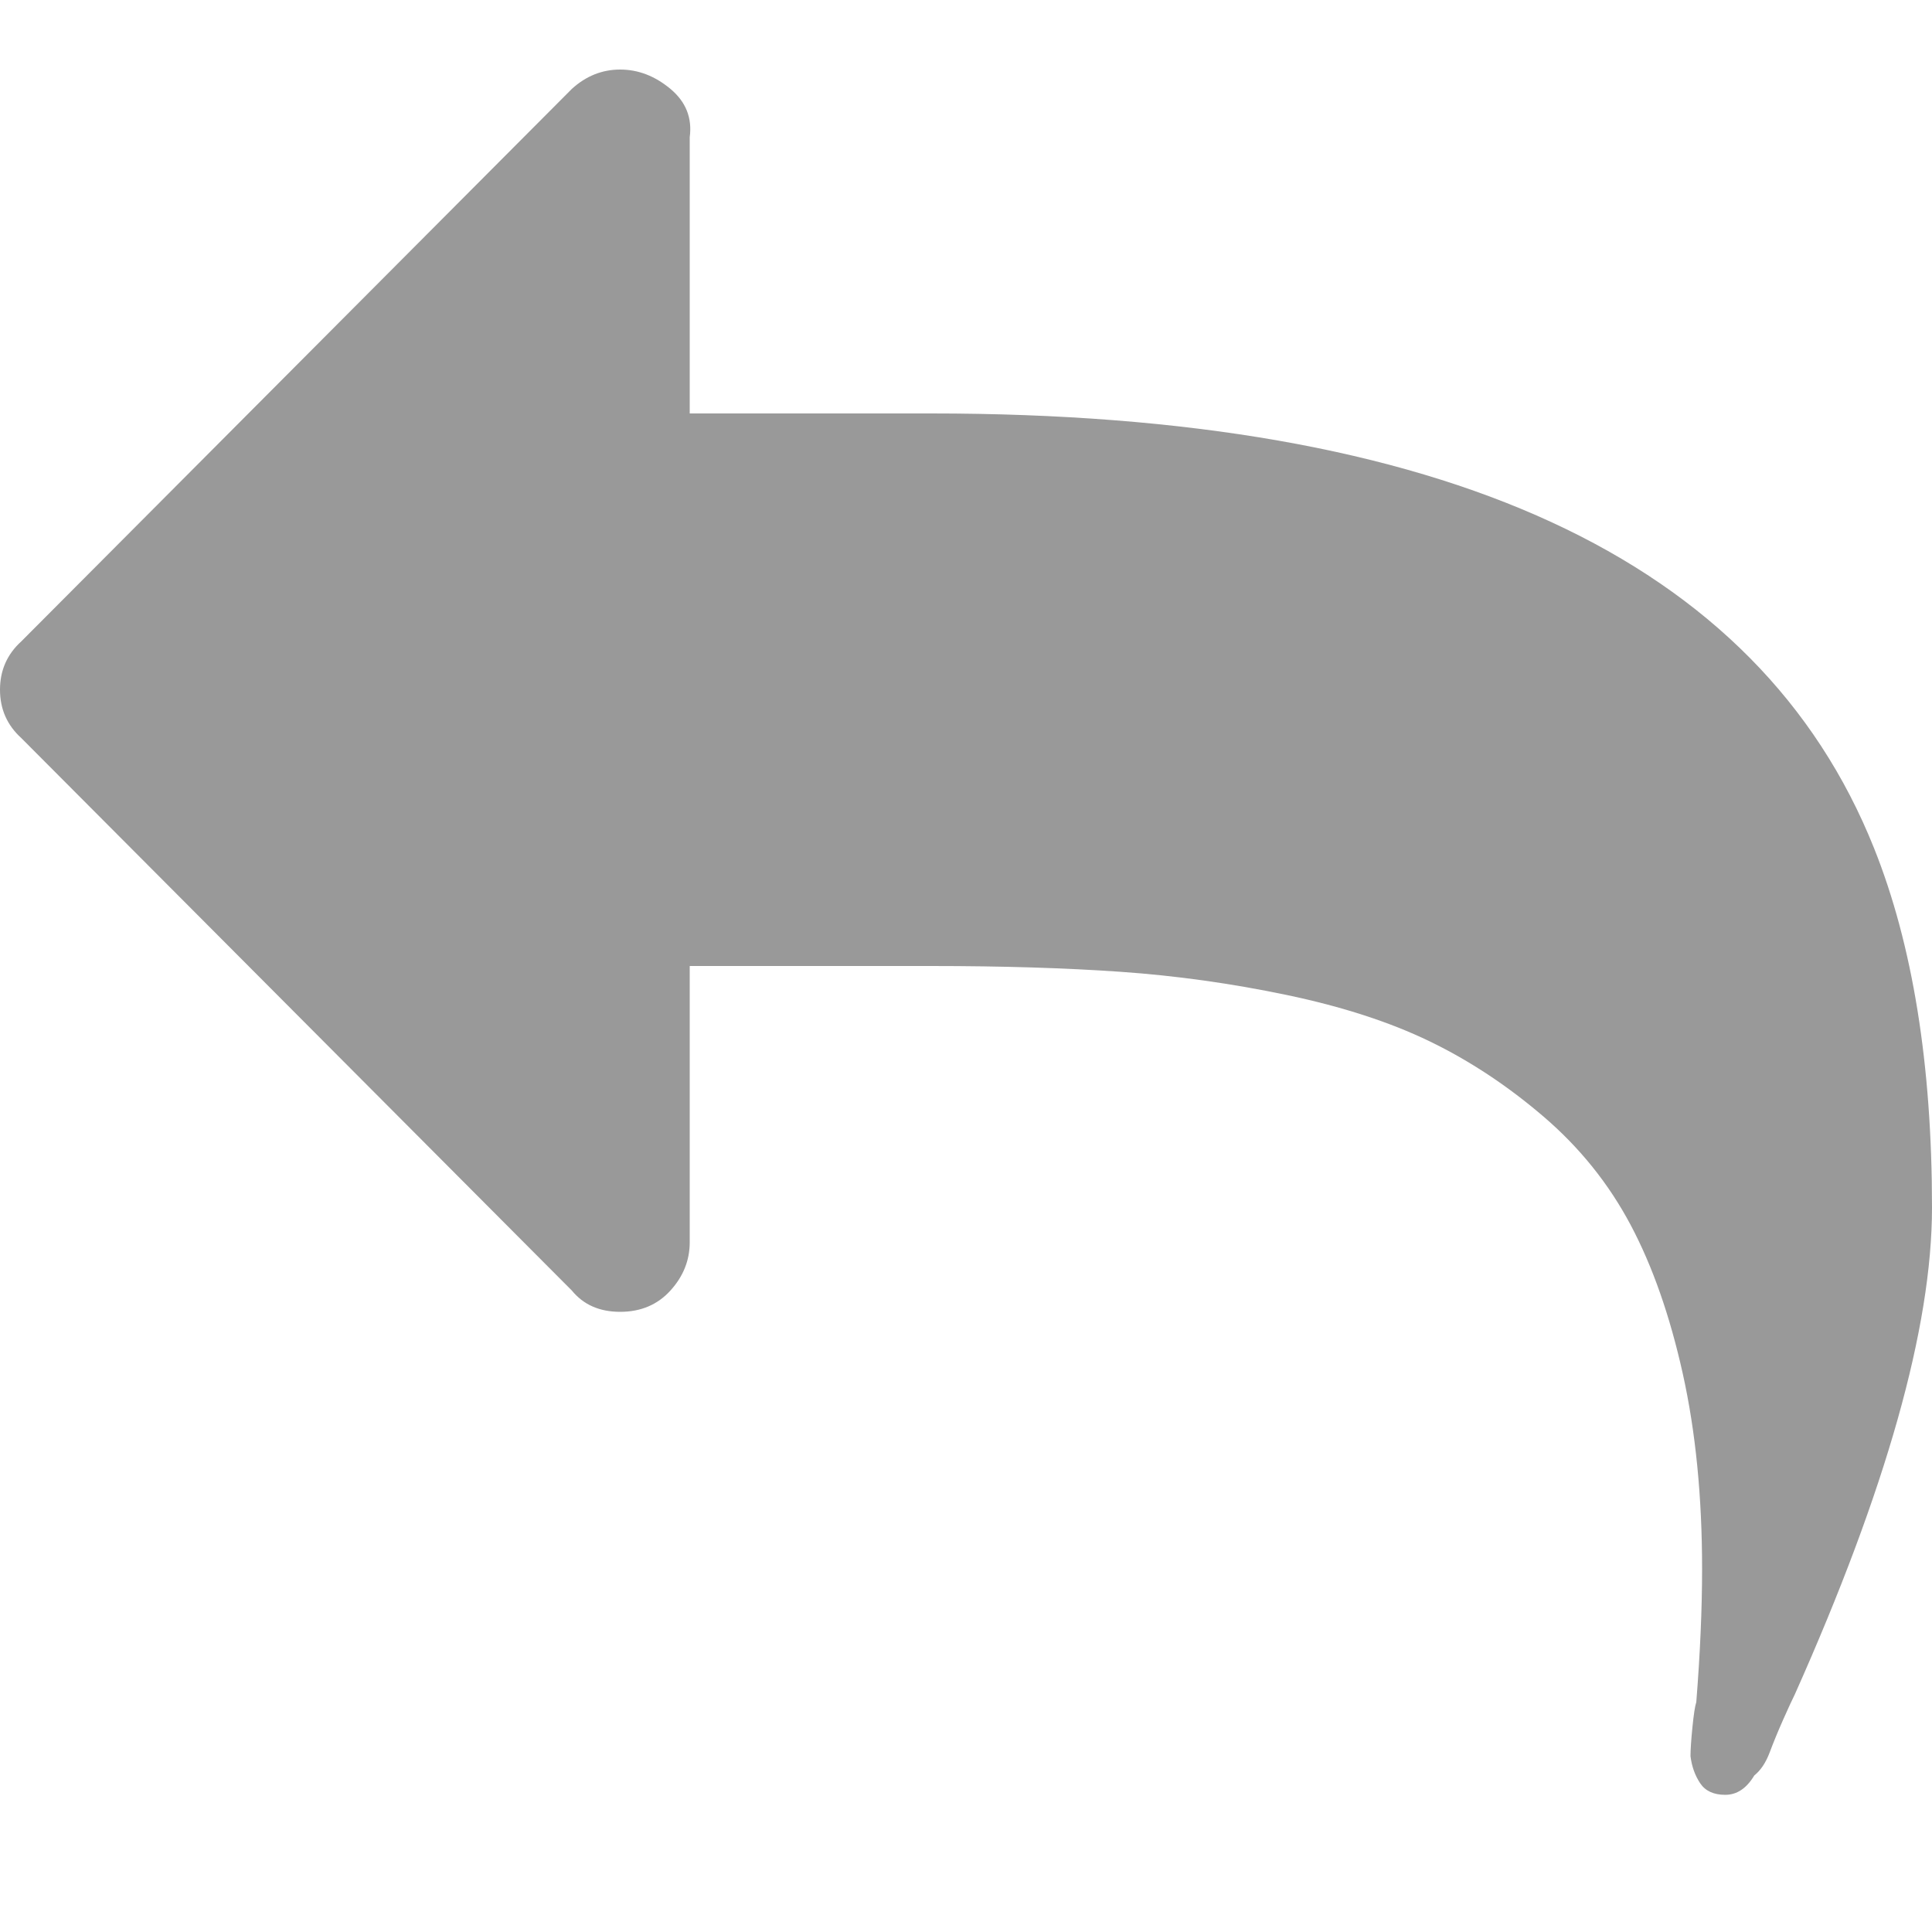
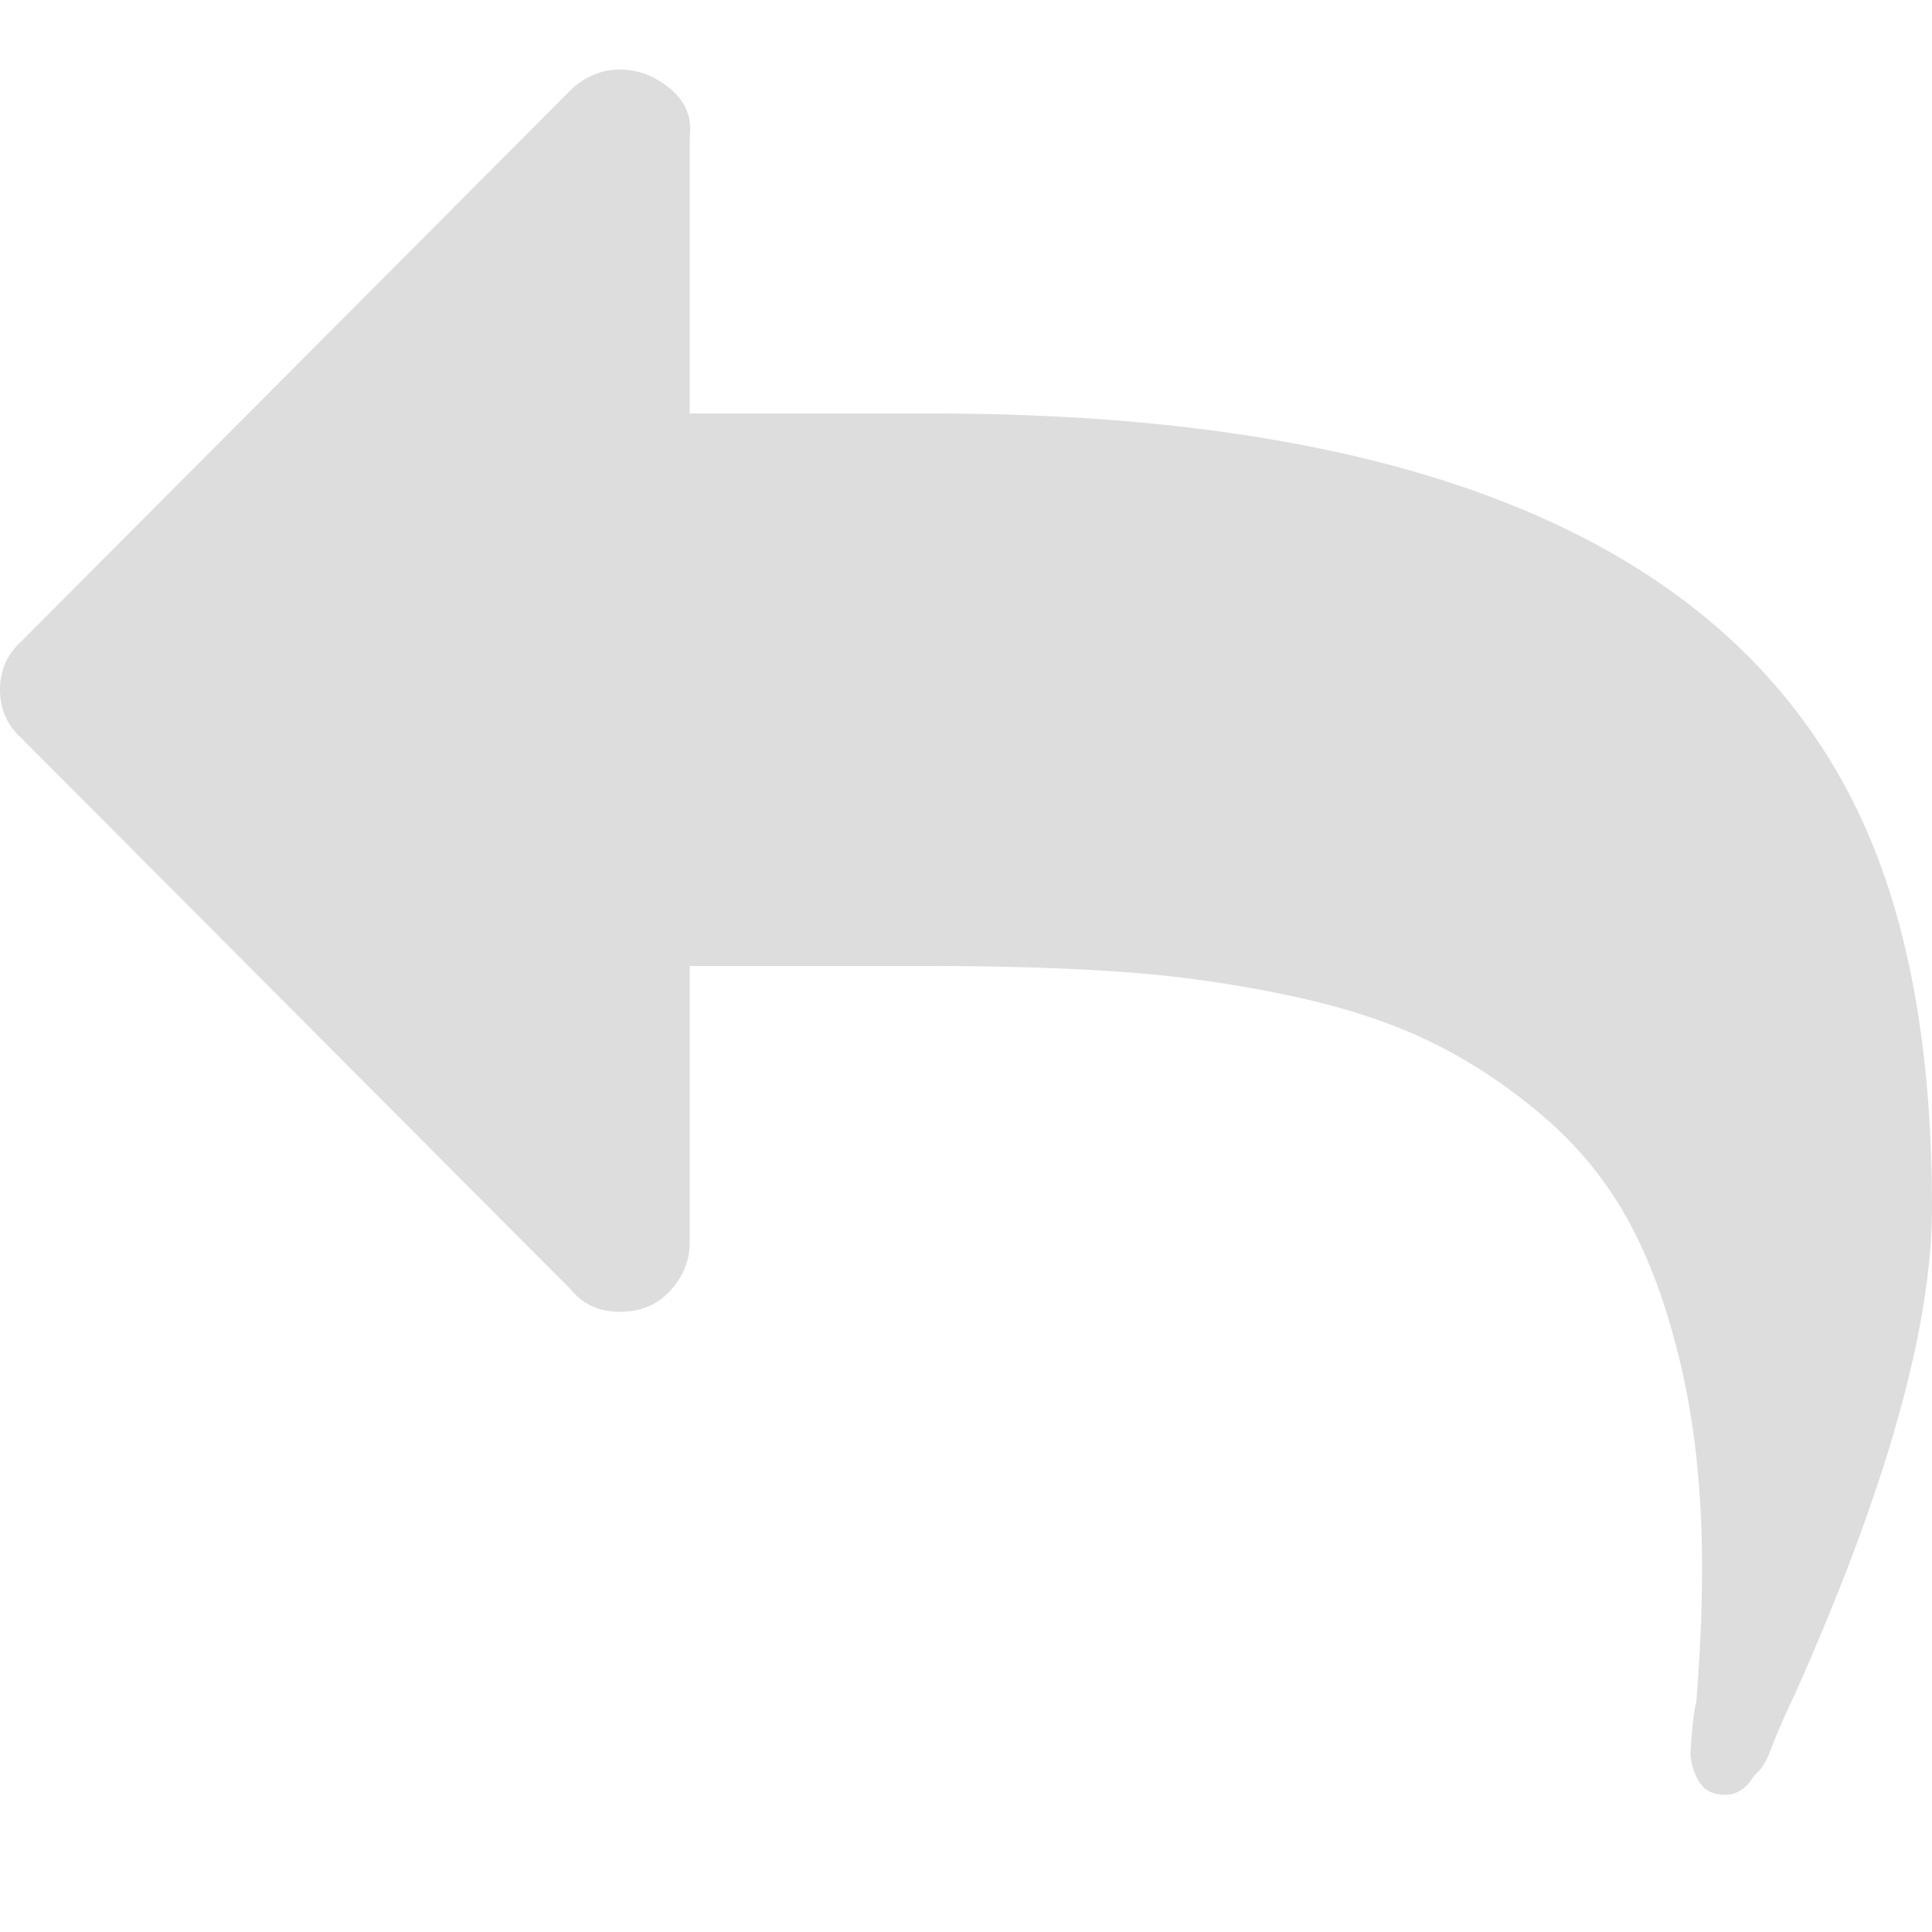
<svg xmlns="http://www.w3.org/2000/svg" version="1.1" width="32" height="32" viewBox="0 0 32 32">
-   <path d="M32 20q0 2.976-2.272 8.064-0.064 0.128-0.192 0.416t-0.224 0.544-0.256 0.384q-0.192 0.32-0.48 0.32t-0.416-0.192-0.16-0.448q0-0.16 0.032-0.48t0.064-0.416q0.096-1.216 0.096-2.208 0-1.792-0.32-3.232t-0.864-2.464-1.44-1.792-1.888-1.248-2.368-0.768-2.752-0.384-3.136-0.096h-4v4.576q0 0.448-0.32 0.8t-0.832 0.352-0.8-0.352l-9.12-9.152q-0.352-0.32-0.352-0.8t0.352-0.8l9.12-9.152q0.352-0.32 0.8-0.32t0.832 0.32 0.32 0.8v4.576h4q12.736 0 15.616 7.2 0.96 2.4 0.96 5.952z" fill="#999" />
+   <path d="M32 20q0 2.976-2.272 8.064-0.064 0.128-0.192 0.416t-0.224 0.544-0.256 0.384q-0.192 0.32-0.48 0.32t-0.416-0.192-0.16-0.448q0-0.16 0.032-0.48t0.064-0.416q0.096-1.216 0.096-2.208 0-1.792-0.32-3.232t-0.864-2.464-1.44-1.792-1.888-1.248-2.368-0.768-2.752-0.384-3.136-0.096h-4v4.576q0 0.448-0.32 0.8t-0.832 0.352-0.8-0.352l-9.12-9.152q-0.352-0.32-0.352-0.8t0.352-0.8l9.12-9.152q0.352-0.32 0.8-0.32t0.832 0.32 0.32 0.8v4.576h4q12.736 0 15.616 7.2 0.96 2.4 0.96 5.952z" fill="#DDD" />
</svg>
